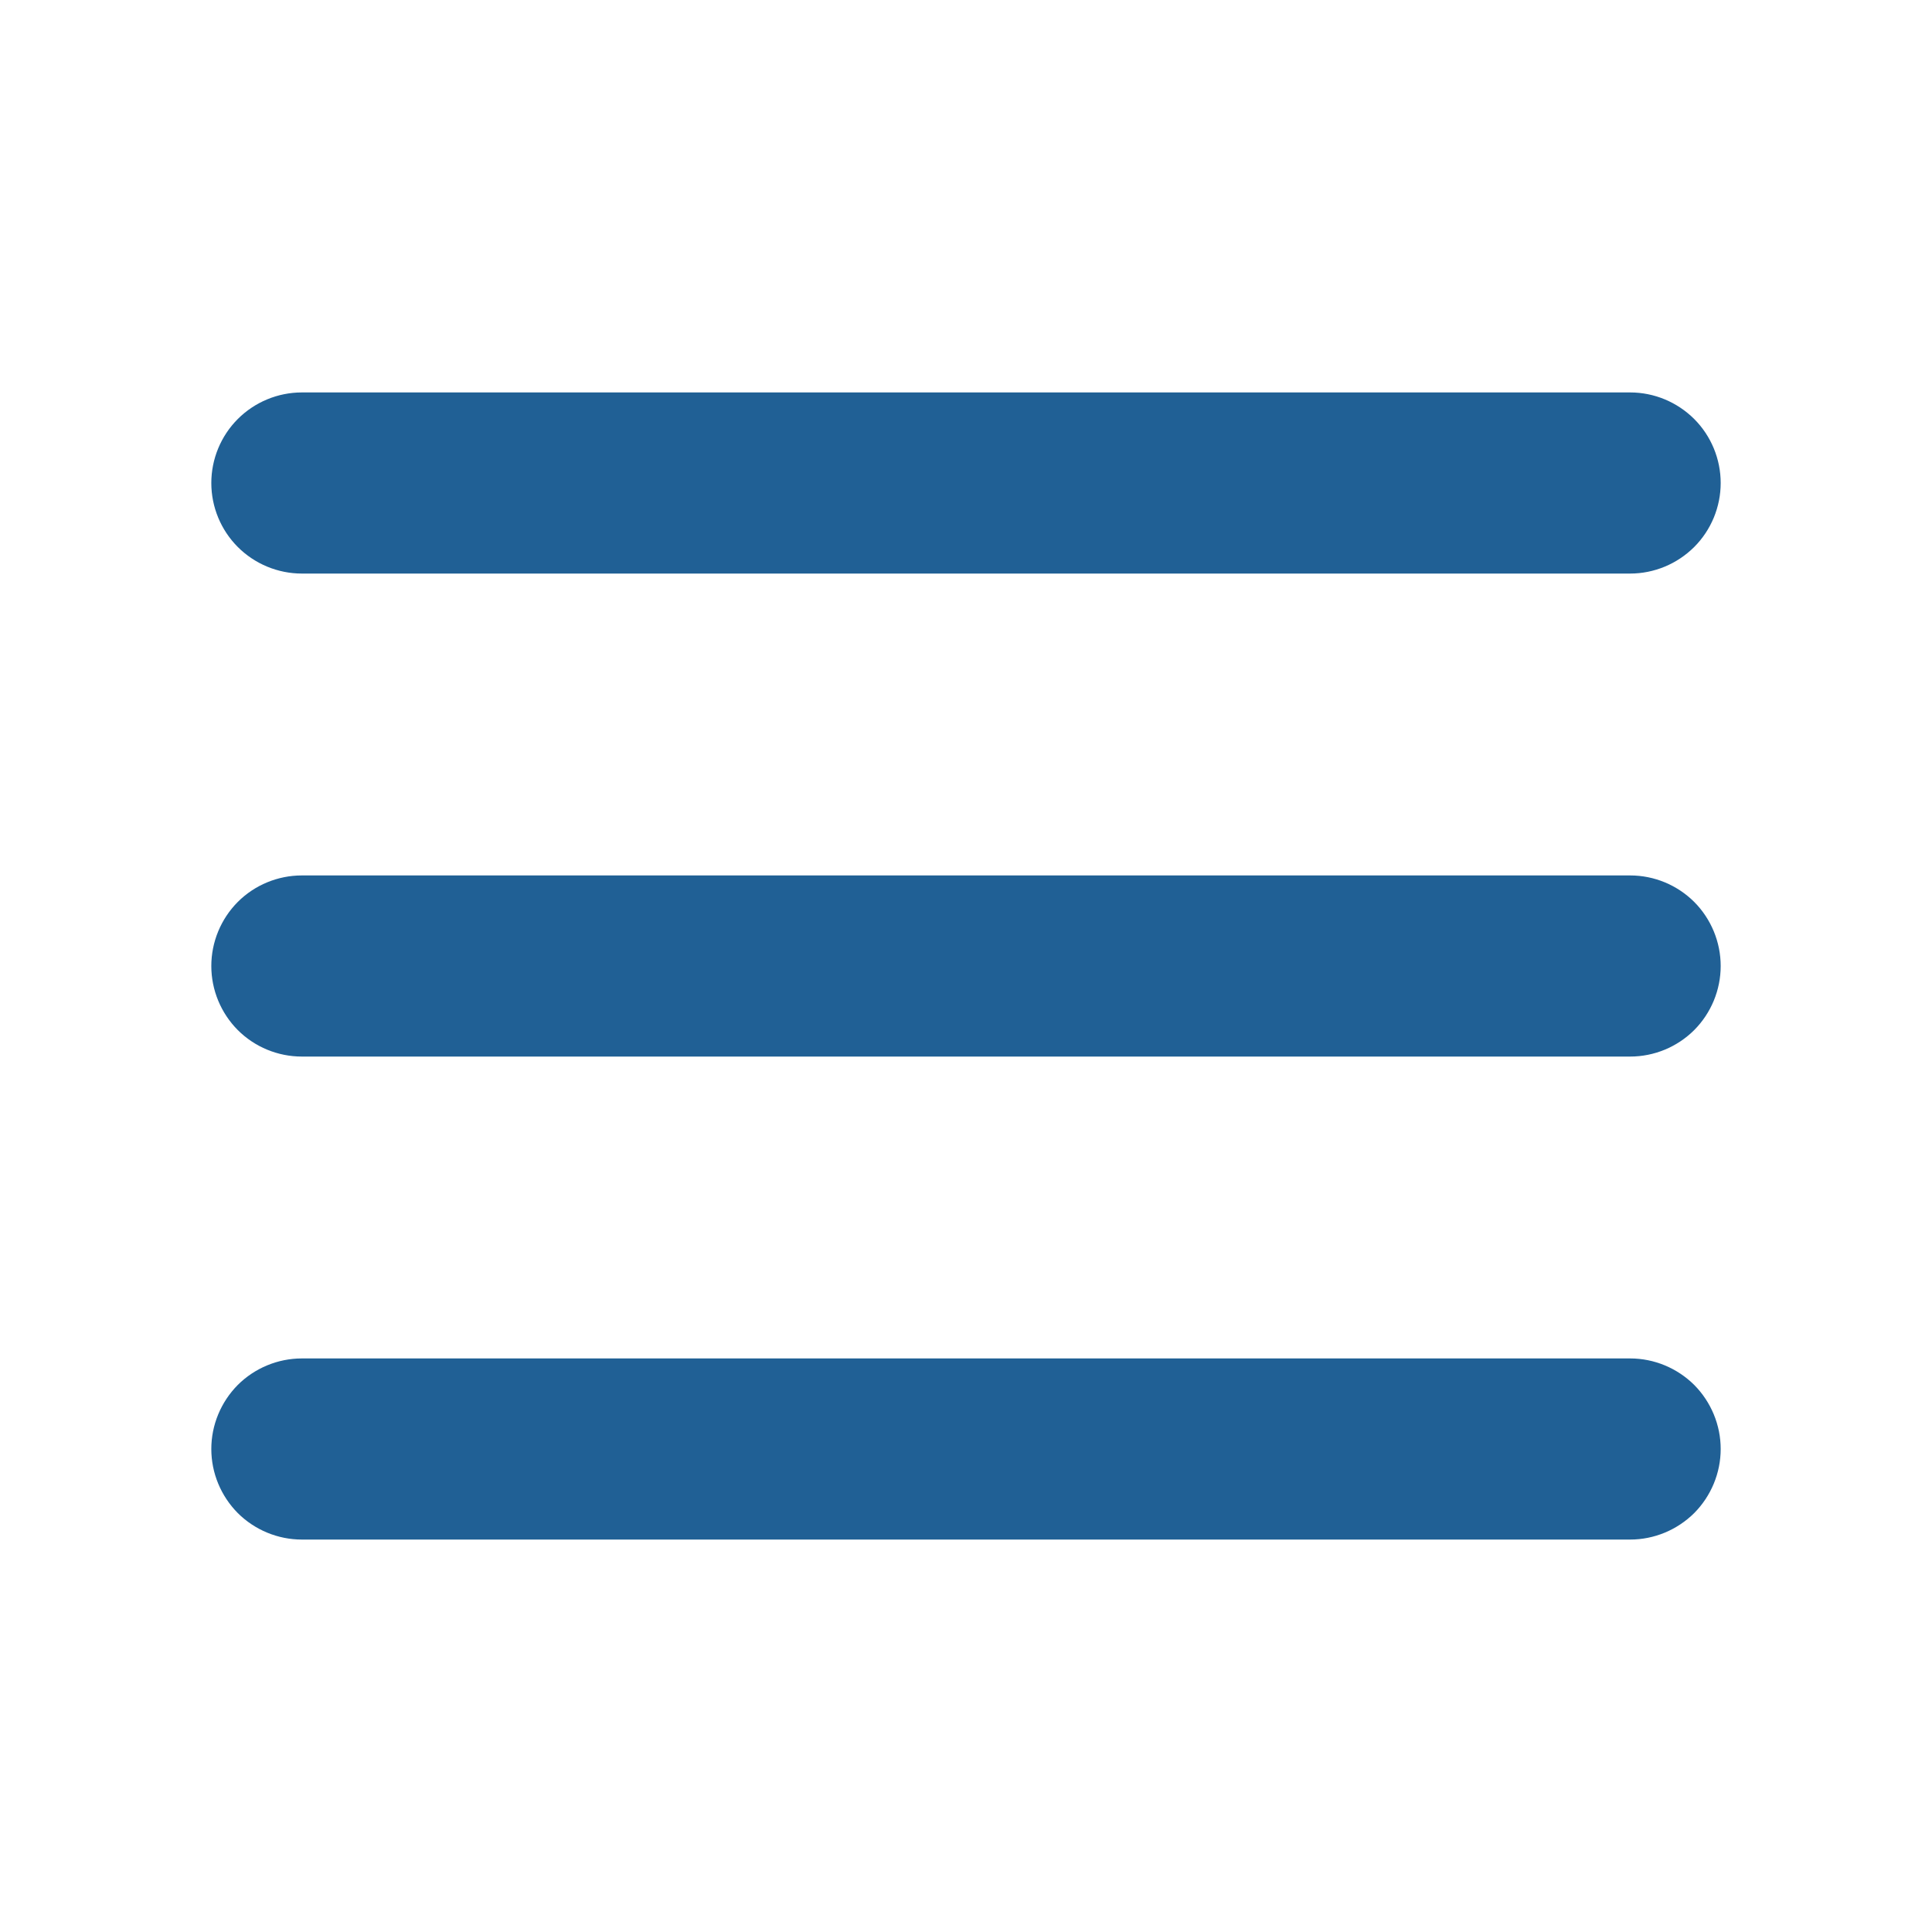
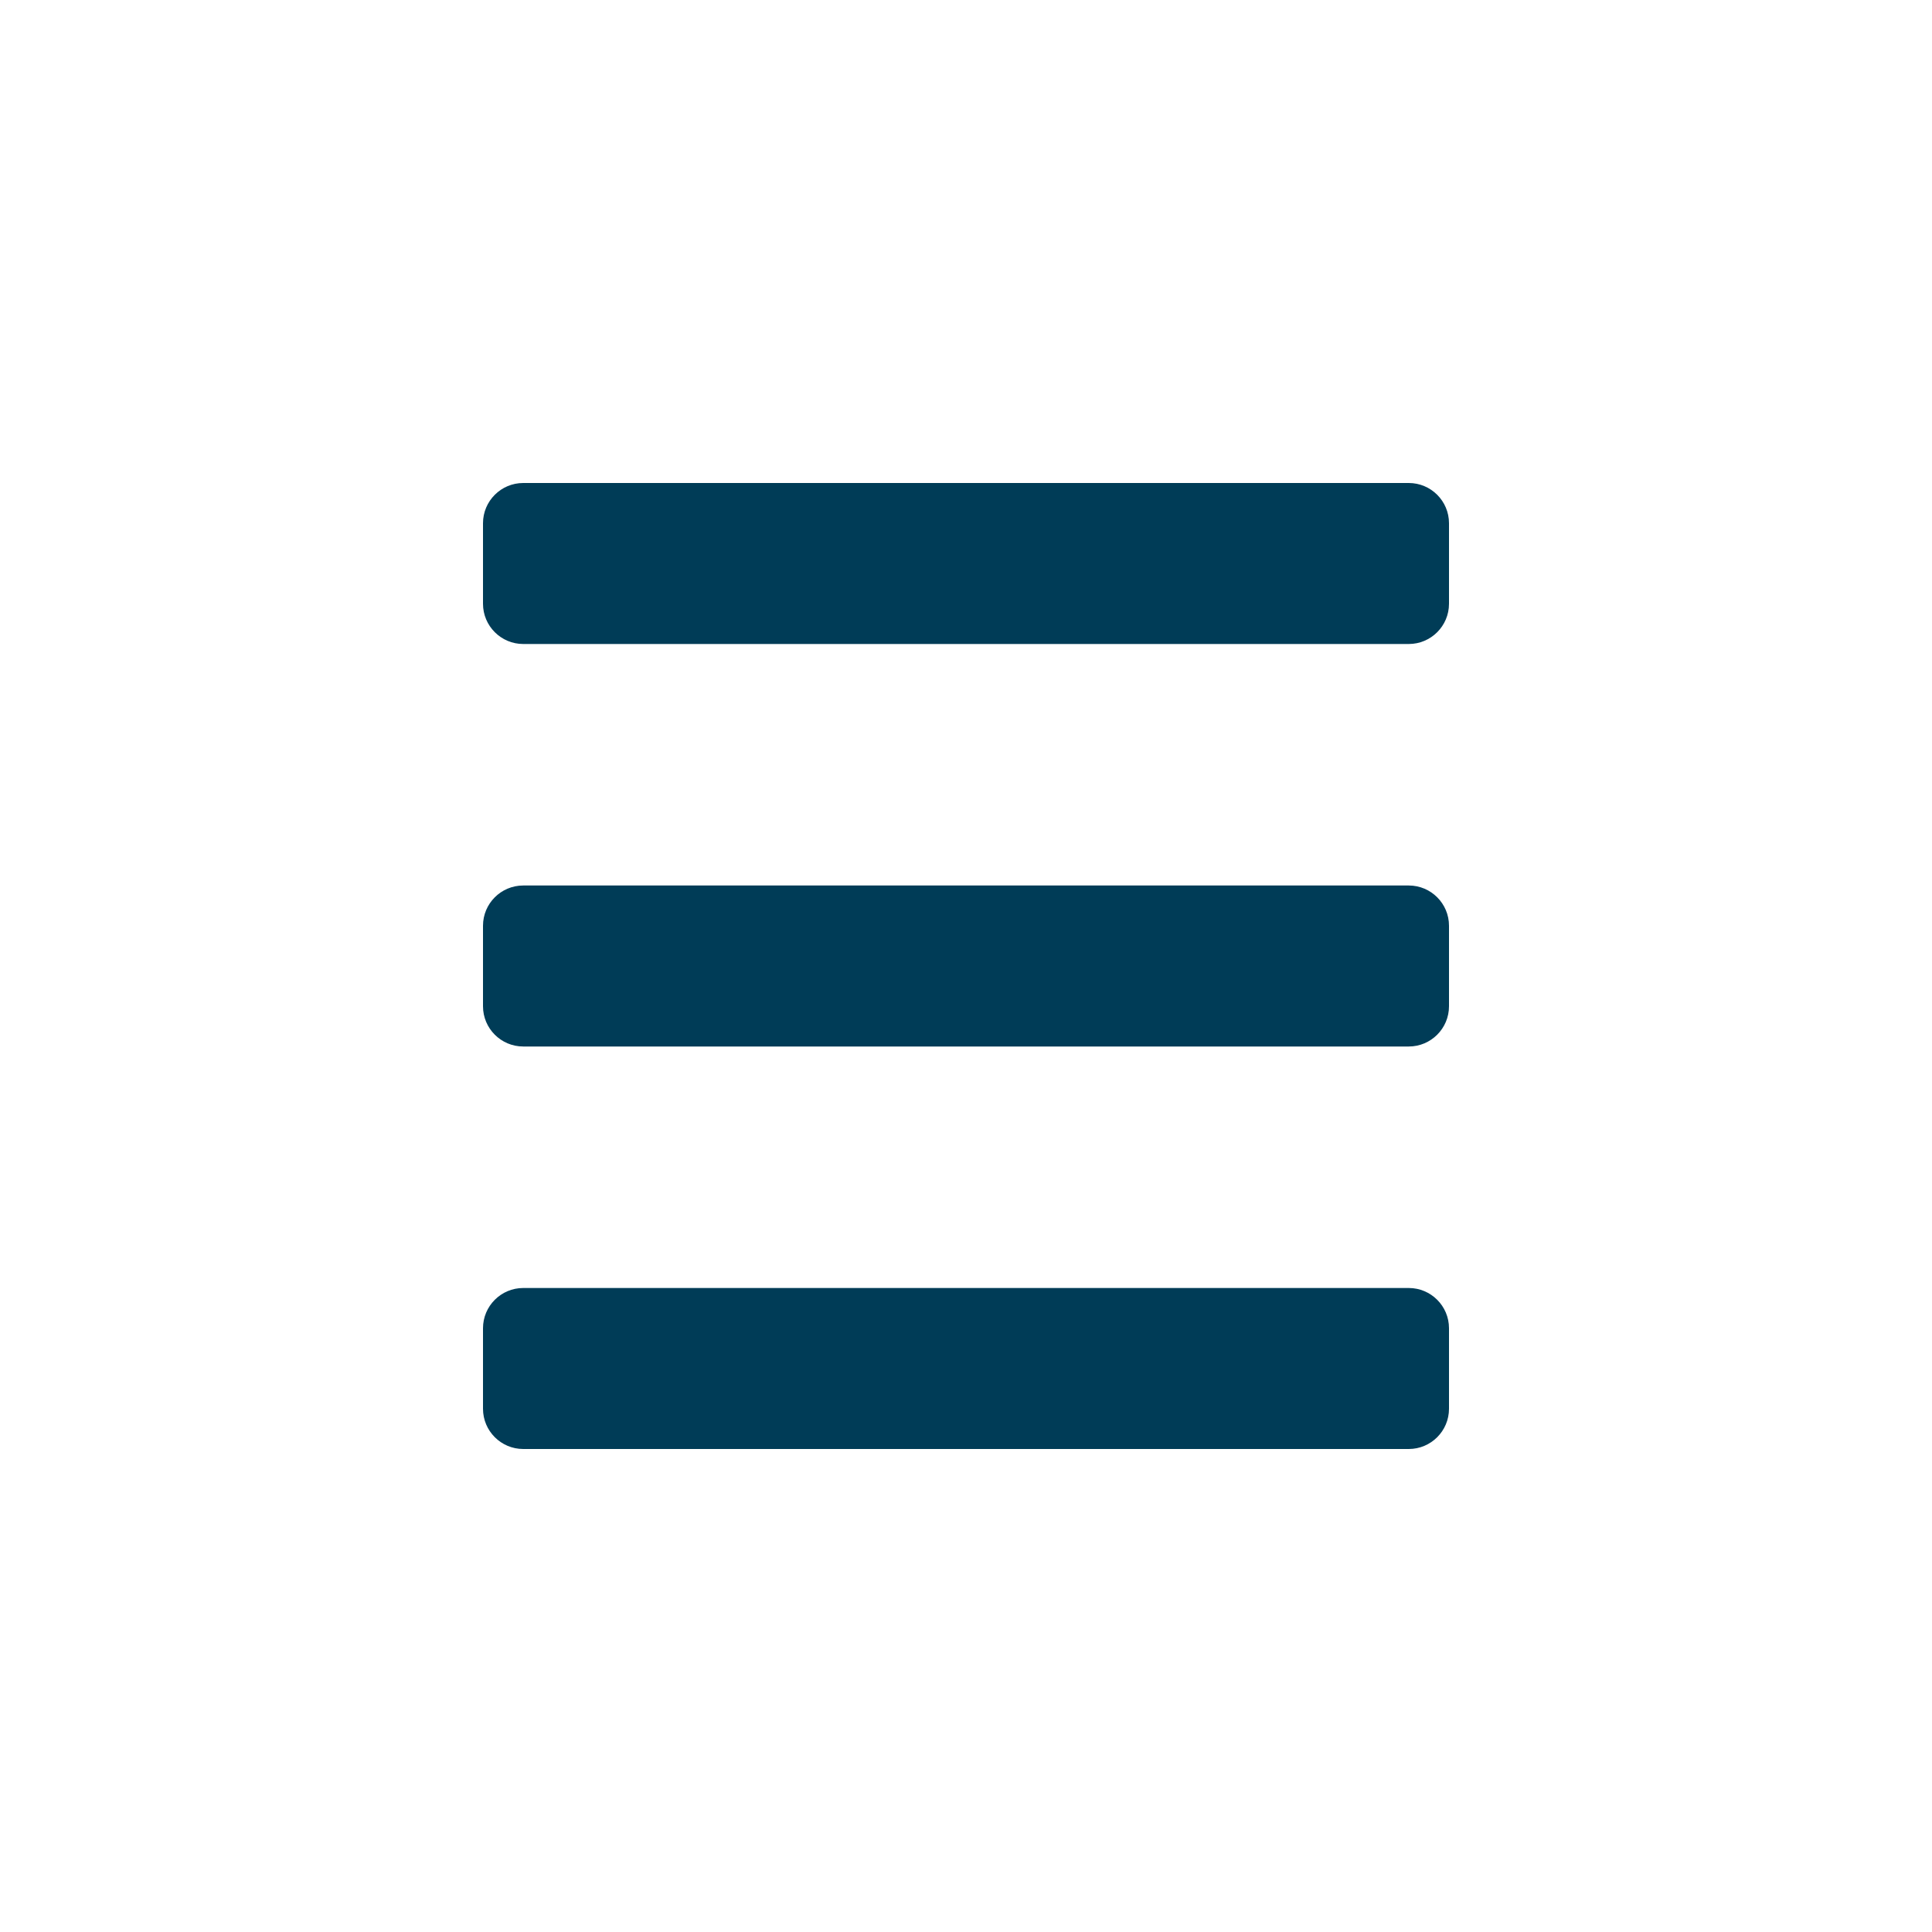
<svg xmlns="http://www.w3.org/2000/svg" width="24" height="24" viewBox="0 0 24 24" fill="none">
-   <path d="M21.375 12C21.375 12.298 21.256 12.585 21.046 12.796C20.834 13.007 20.548 13.125 20.25 13.125H3.75C3.452 13.125 3.165 13.007 2.954 12.796C2.744 12.585 2.625 12.298 2.625 12C2.625 11.702 2.744 11.415 2.954 11.204C3.165 10.993 3.452 10.875 3.75 10.875H20.25C20.548 10.875 20.834 10.993 21.046 11.204C21.256 11.415 21.375 11.702 21.375 12ZM3.75 7.125H20.25C20.548 7.125 20.834 7.006 21.046 6.795C21.256 6.585 21.375 6.298 21.375 6C21.375 5.702 21.256 5.415 21.046 5.205C20.834 4.994 20.548 4.875 20.25 4.875H3.75C3.452 4.875 3.165 4.994 2.954 5.205C2.744 5.415 2.625 5.702 2.625 6C2.625 6.298 2.744 6.585 2.954 6.795C3.165 7.006 3.452 7.125 3.75 7.125ZM20.25 16.875H3.75C3.452 16.875 3.165 16.994 2.954 17.204C2.744 17.416 2.625 17.702 2.625 18C2.625 18.298 2.744 18.584 2.954 18.796C3.165 19.006 3.452 19.125 3.75 19.125H20.25C20.548 19.125 20.834 19.006 21.046 18.796C21.256 18.584 21.375 18.298 21.375 18C21.375 17.702 21.256 17.416 21.046 17.204C20.834 16.994 20.548 16.875 20.25 16.875Z" fill="#206095" />
+   <path d="M17.5 16C17.776 16 18 16.224 18 16.5V17.5C18 17.776 17.776 18 17.5 18H6.5C6.224 18 6 17.776 6 17.5V16.5C6 16.224 6.224 16 6.5 16H17.5ZM17.5 11C17.776 11 18 11.224 18 11.5V12.5C18 12.776 17.776 13 17.5 13H6.5C6.224 13 6 12.776 6 12.5V11.5C6 11.224 6.224 11 6.5 11H17.5ZM17.5 6C17.776 6 18 6.224 18 6.5V7.5C18 7.776 17.776 8 17.5 8H6.5C6.224 8 6 7.776 6 7.5V6.5C6 6.224 6.224 6 6.5 6H17.5Z" fill="#003C57" />
</svg>
